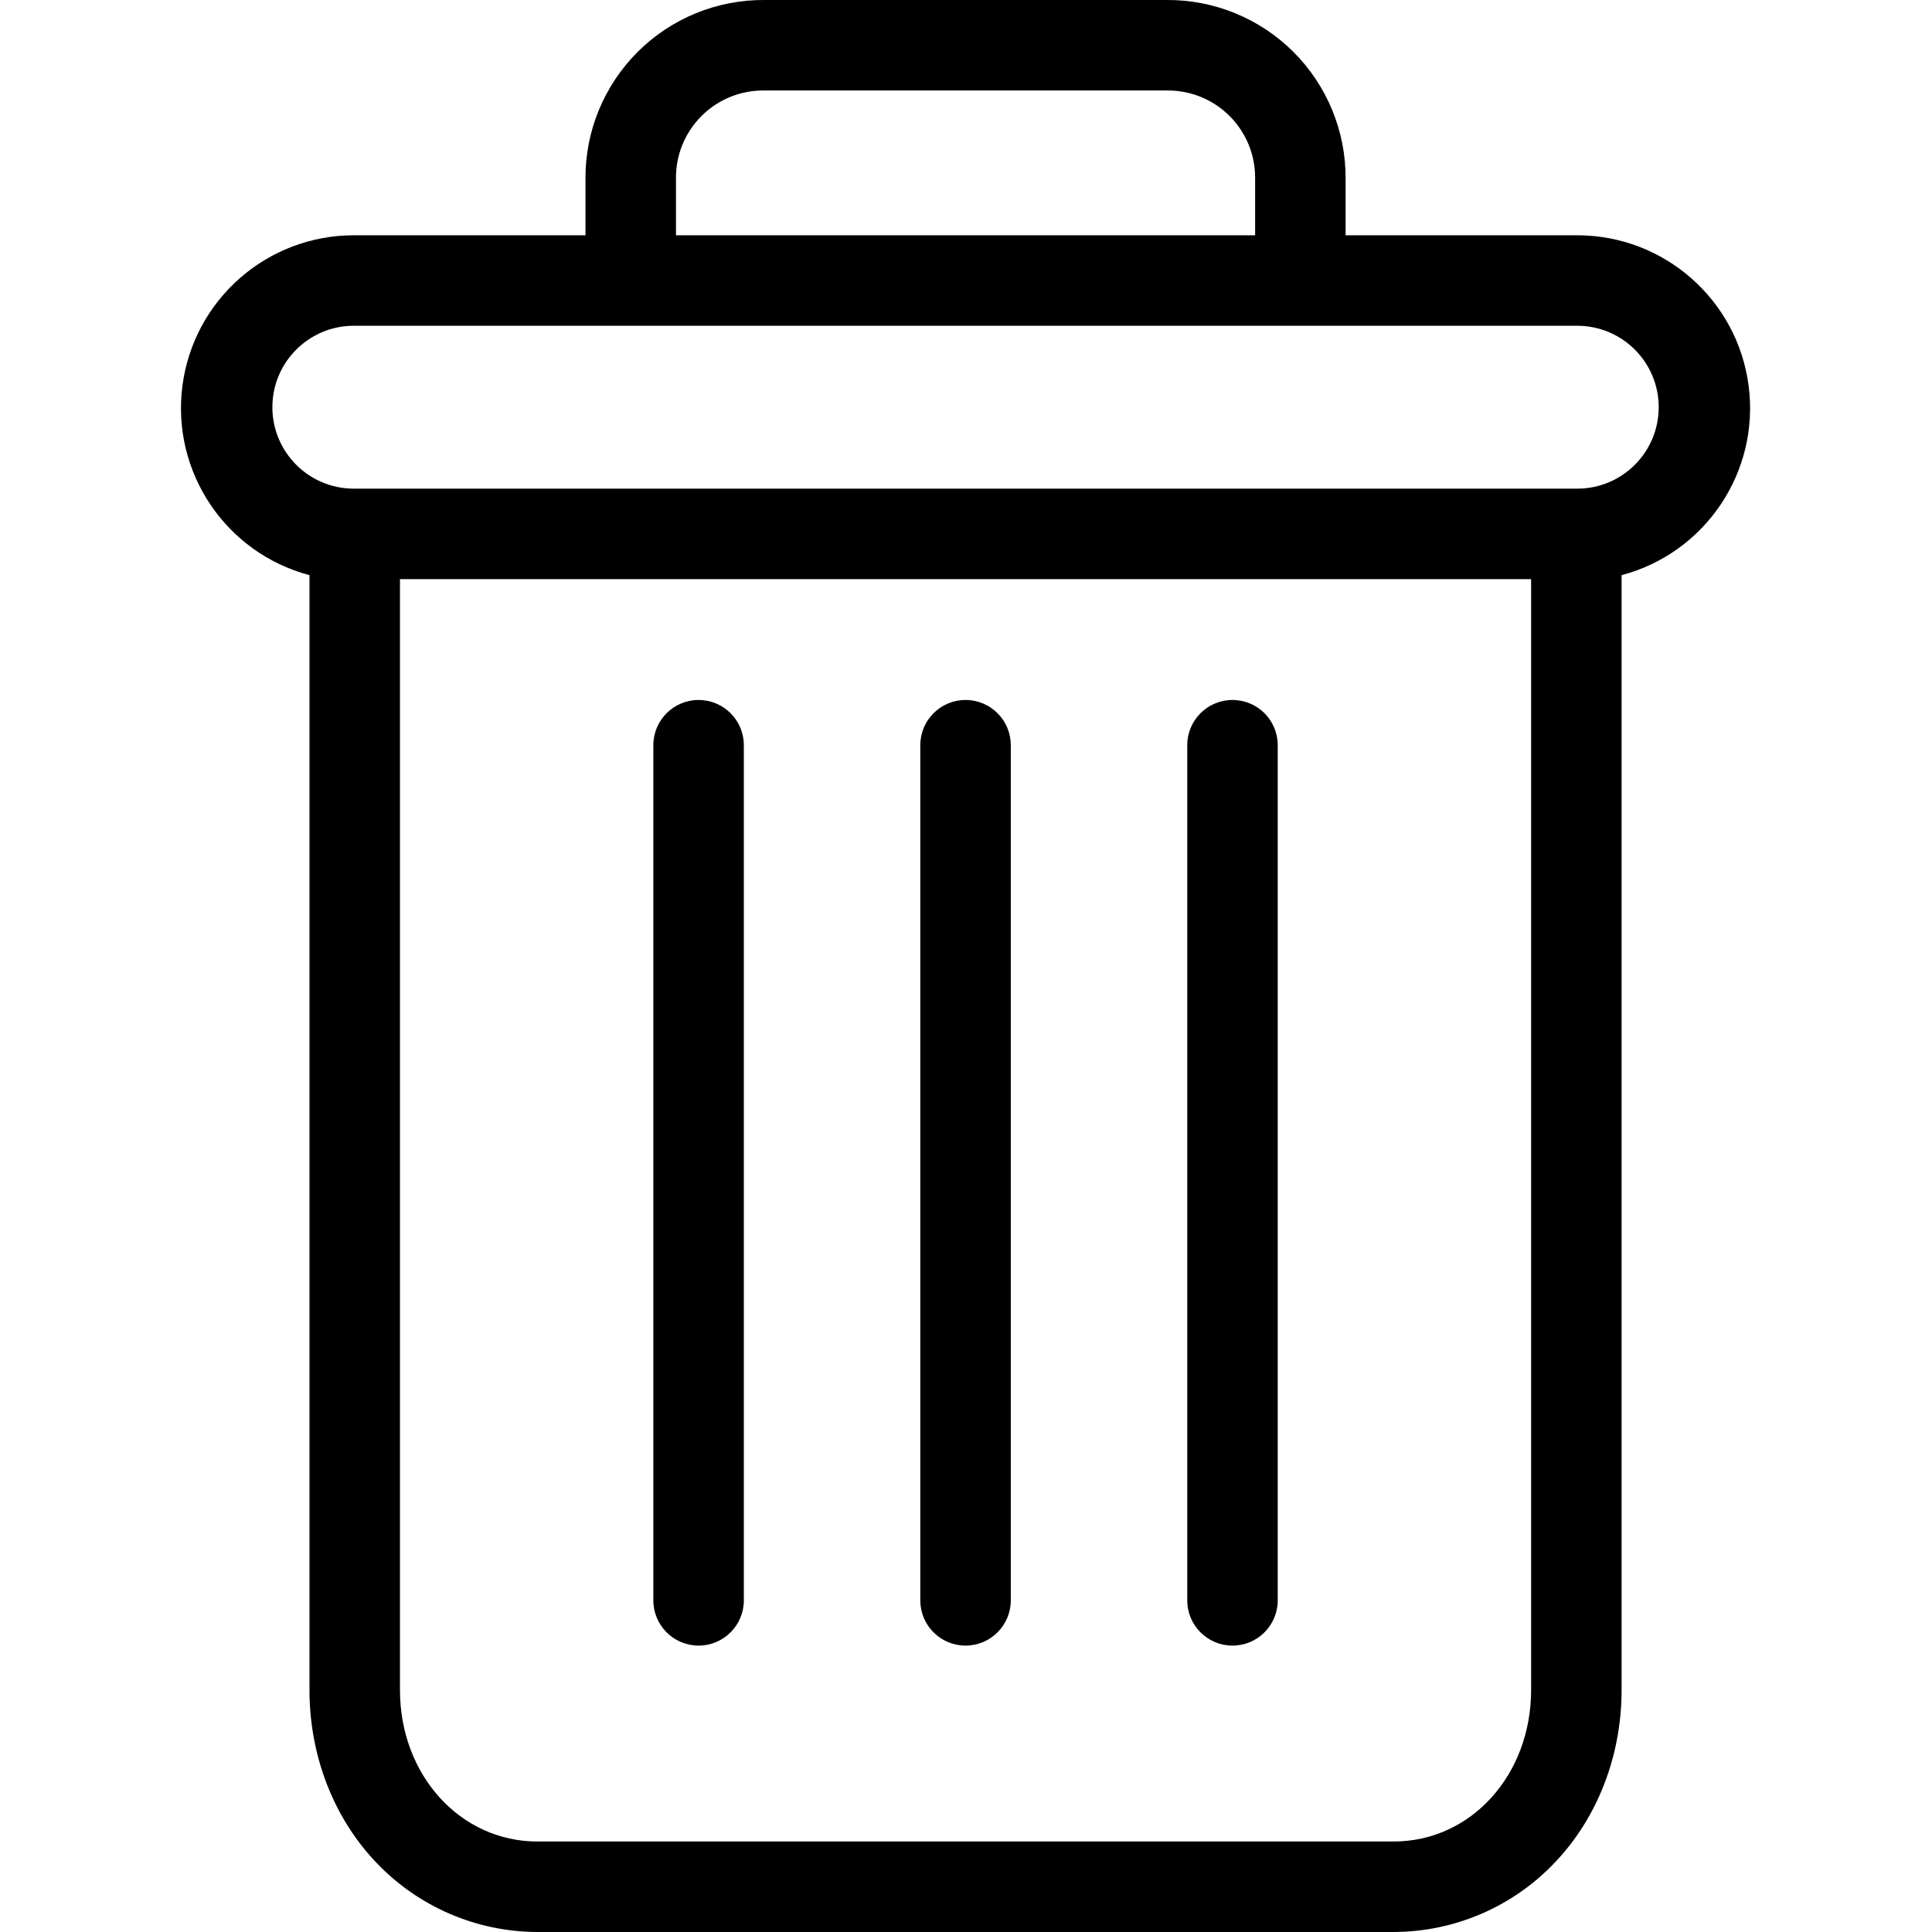
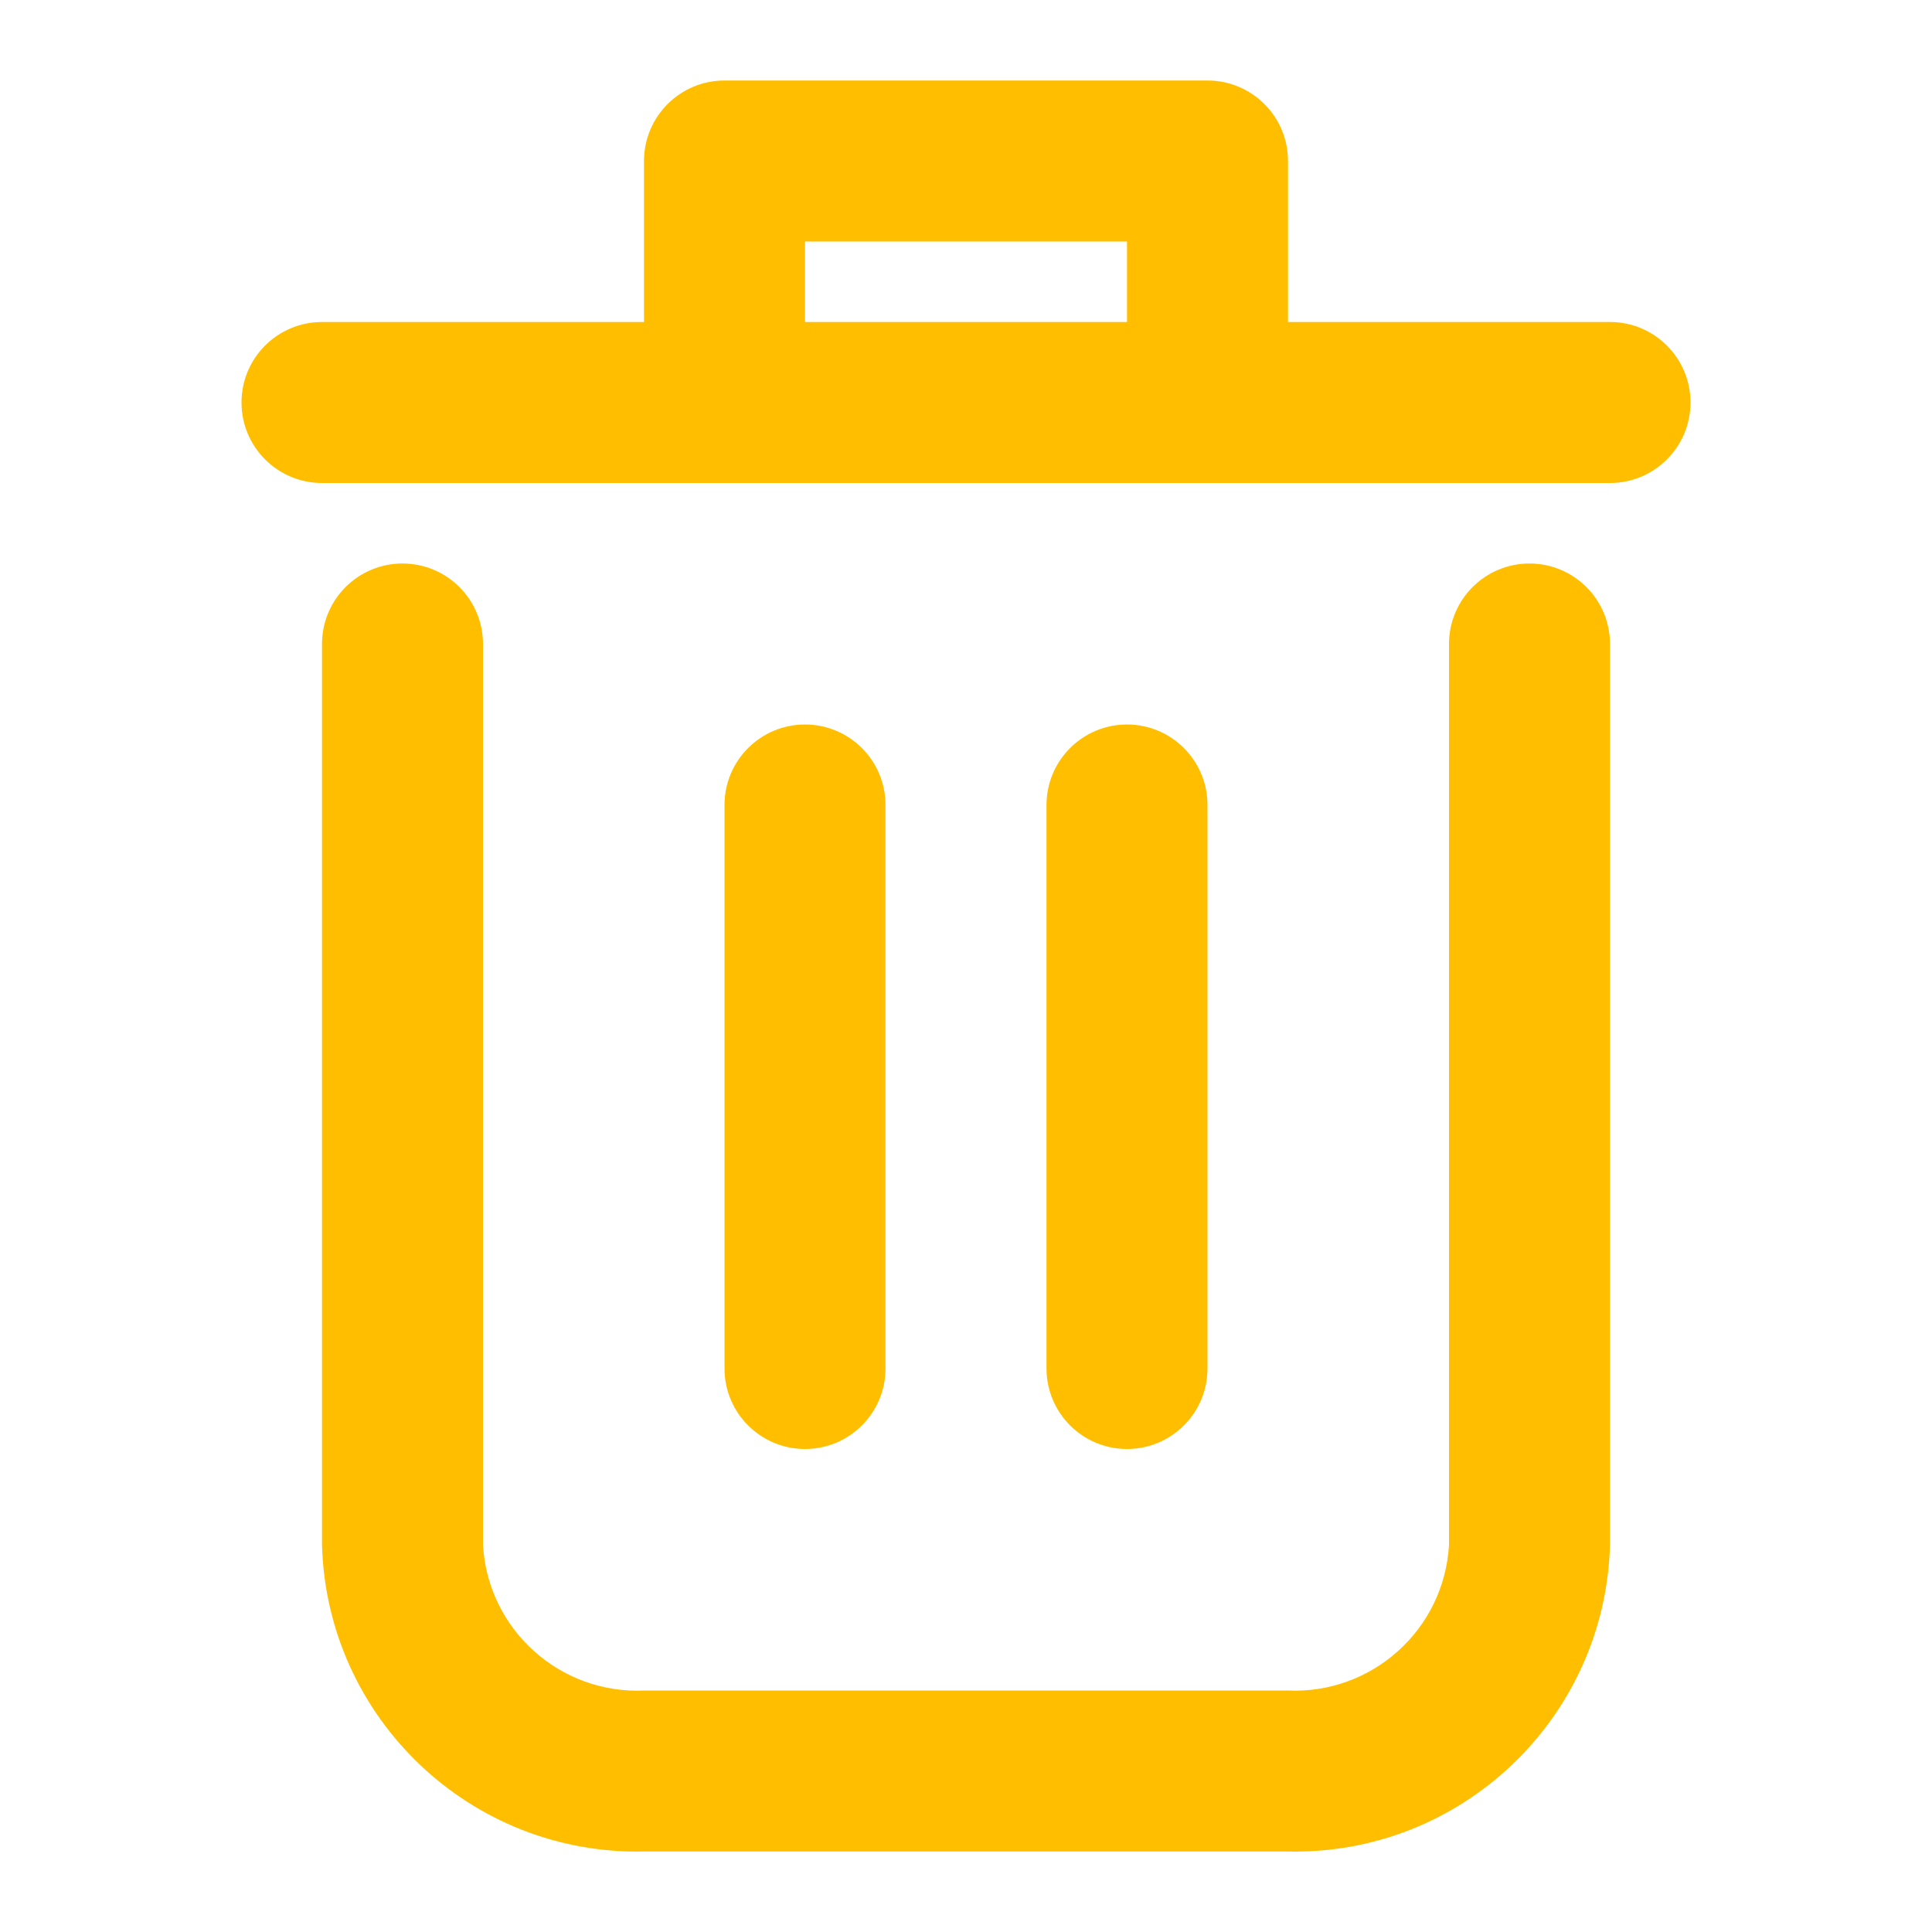
- <svg xmlns="http://www.w3.org/2000/svg" height="427pt" viewBox="-40 0 427 427.001" width="427pt">
-   <path d="m232.398 154.703c-5.523 0-10 4.477-10 10v189c0 5.52 4.477 10 10 10 5.523 0 10-4.48 10-10v-189c0-5.523-4.477-10-10-10zm0 0" />
-   <path d="m114.398 154.703c-5.523 0-10 4.477-10 10v189c0 5.52 4.477 10 10 10 5.523 0 10-4.48 10-10v-189c0-5.523-4.477-10-10-10zm0 0" />
-   <path d="m28.398 127.121v246.379c0 14.562 5.34 28.238 14.668 38.051 9.285 9.84 22.207 15.426 35.73 15.449h189.203c13.527-.023 26.449-5.609 35.73-15.449 9.328-9.812 14.668-23.488 14.668-38.051v-246.379c18.543-4.922 30.559-22.836 28.078-41.863-2.484-19.023-18.691-33.254-37.879-33.258h-51.199v-12.5c.059-10.512-4.098-20.605-11.539-28.031-7.441-7.422-17.551-11.555-28.062-11.469h-88.797c-10.512-.086-20.621 4.047-28.062 11.469-7.441 7.426-11.598 17.52-11.539 28.031v12.5h-51.199c-19.188.004-35.395 14.234-37.879 33.258-2.48 19.027 9.535 36.941 28.078 41.863zm239.602 279.879h-189.203c-17.098 0-30.398-14.688-30.398-33.5v-245.5h250v245.5c0 18.812-13.301 33.5-30.398 33.5zm-158.602-367.5c-.066-5.207 1.98-10.219 5.676-13.895 3.691-3.676 8.715-5.695 13.926-5.605h88.797c5.211-.09 10.234 1.93 13.926 5.605 3.695 3.672 5.742 8.688 5.676 13.895v12.5h-128zm-71.199 32.5h270.398c9.941 0 18 8.059 18 18s-8.059 18-18 18h-270.398c-9.941 0-18-8.059-18-18s8.059-18 18-18zm0 0" />
-   <path d="m173.398 154.703c-5.523 0-10 4.477-10 10v189c0 5.52 4.477 10 10 10 5.523 0 10-4.48 10-10v-189c0-5.523-4.477-10-10-10zm0 0" />
+ <svg xmlns="http://www.w3.org/2000/svg" version="1.1" width="512" height="512" x="0" y="0" viewBox="0 0 24 24" style="enable-background:new 0 0 512 512" xml:space="preserve">
+   <g>
+     <path d="M19 7a1 1 0 0 0-1 1v11.191A1.92 1.92 0 0 1 15.99 21H8.01A1.92 1.92 0 0 1 6 19.191V8a1 1 0 0 0-2 0v11.191A3.918 3.918 0 0 0 8.01 23h7.98A3.918 3.918 0 0 0 20 19.191V8a1 1 0 0 0-1-1ZM20 4h-4V2a1 1 0 0 0-1-1H9a1 1 0 0 0-1 1v2H4a1 1 0 0 0 0 2h16a1 1 0 0 0 0-2ZM10 4V3h4v1Z" fill="#ffbf00" opacity="1" data-original="#000000" />
+     <path d="M11 17v-7a1 1 0 0 0-2 0v7a1 1 0 0 0 2 0ZM15 17v-7a1 1 0 0 0-2 0v7a1 1 0 0 0 2 0Z" fill="#ffbf00" opacity="1" data-original="#000000" />
+   </g>
</svg>
